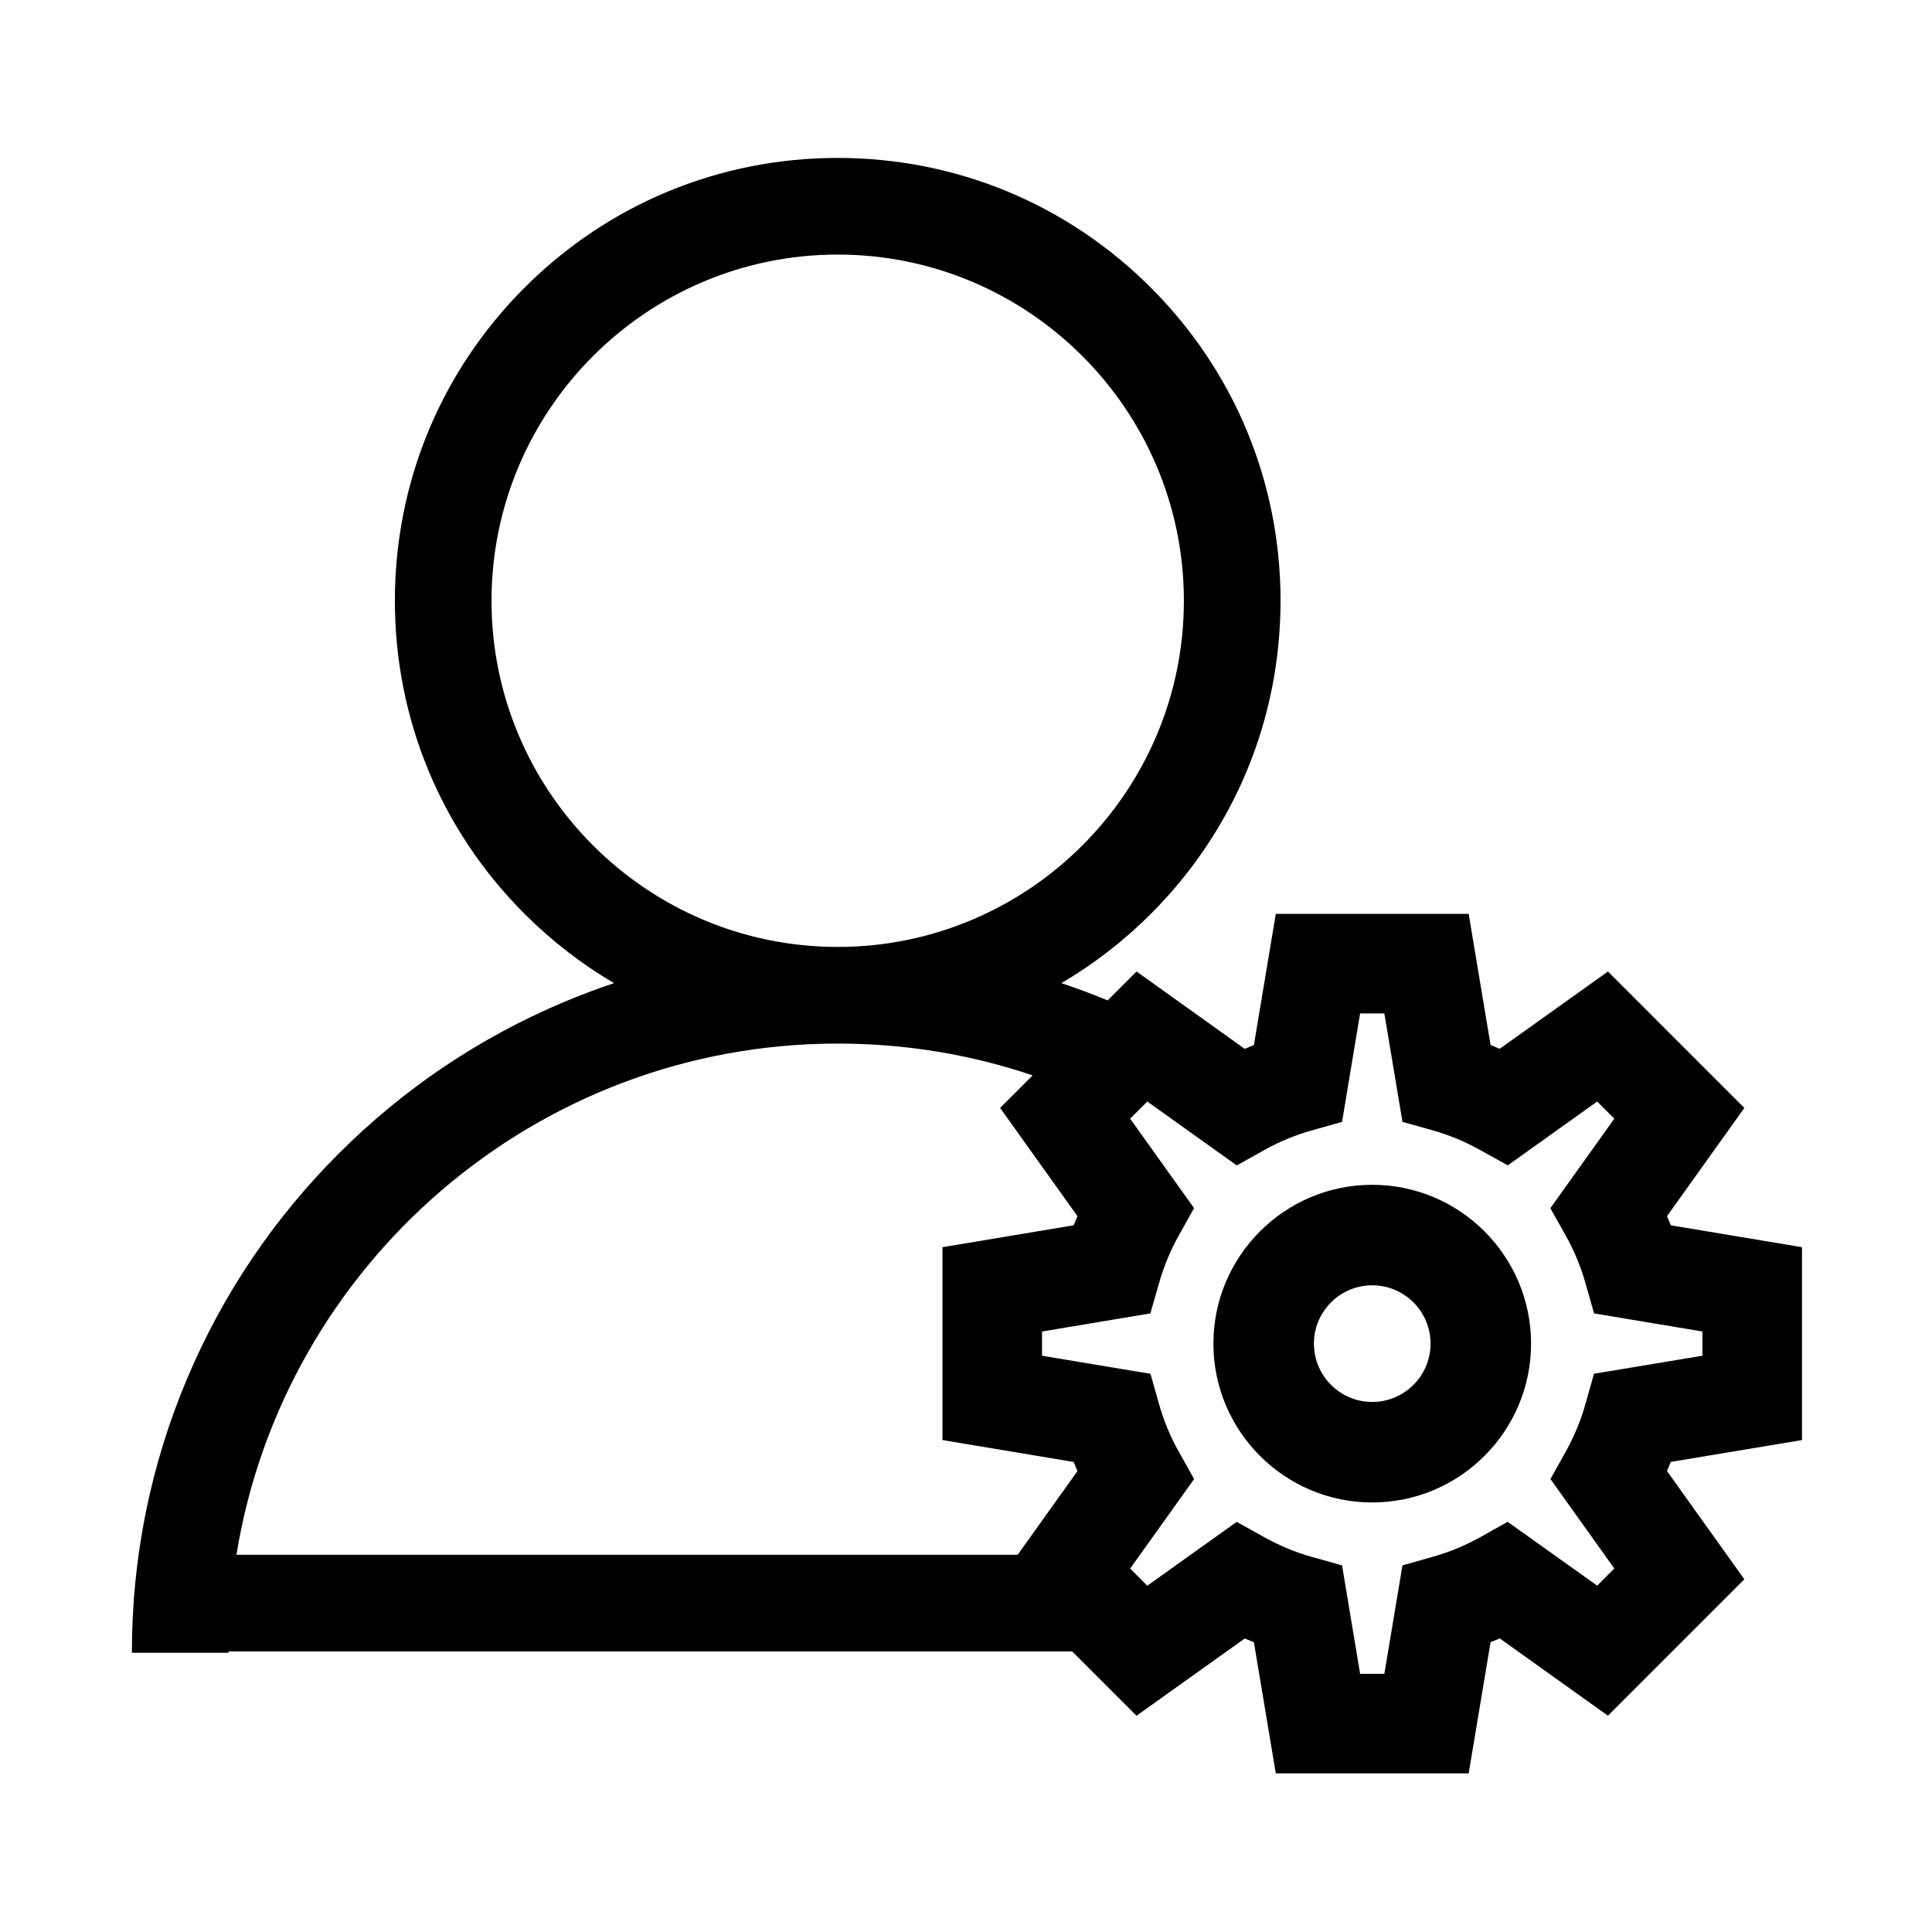
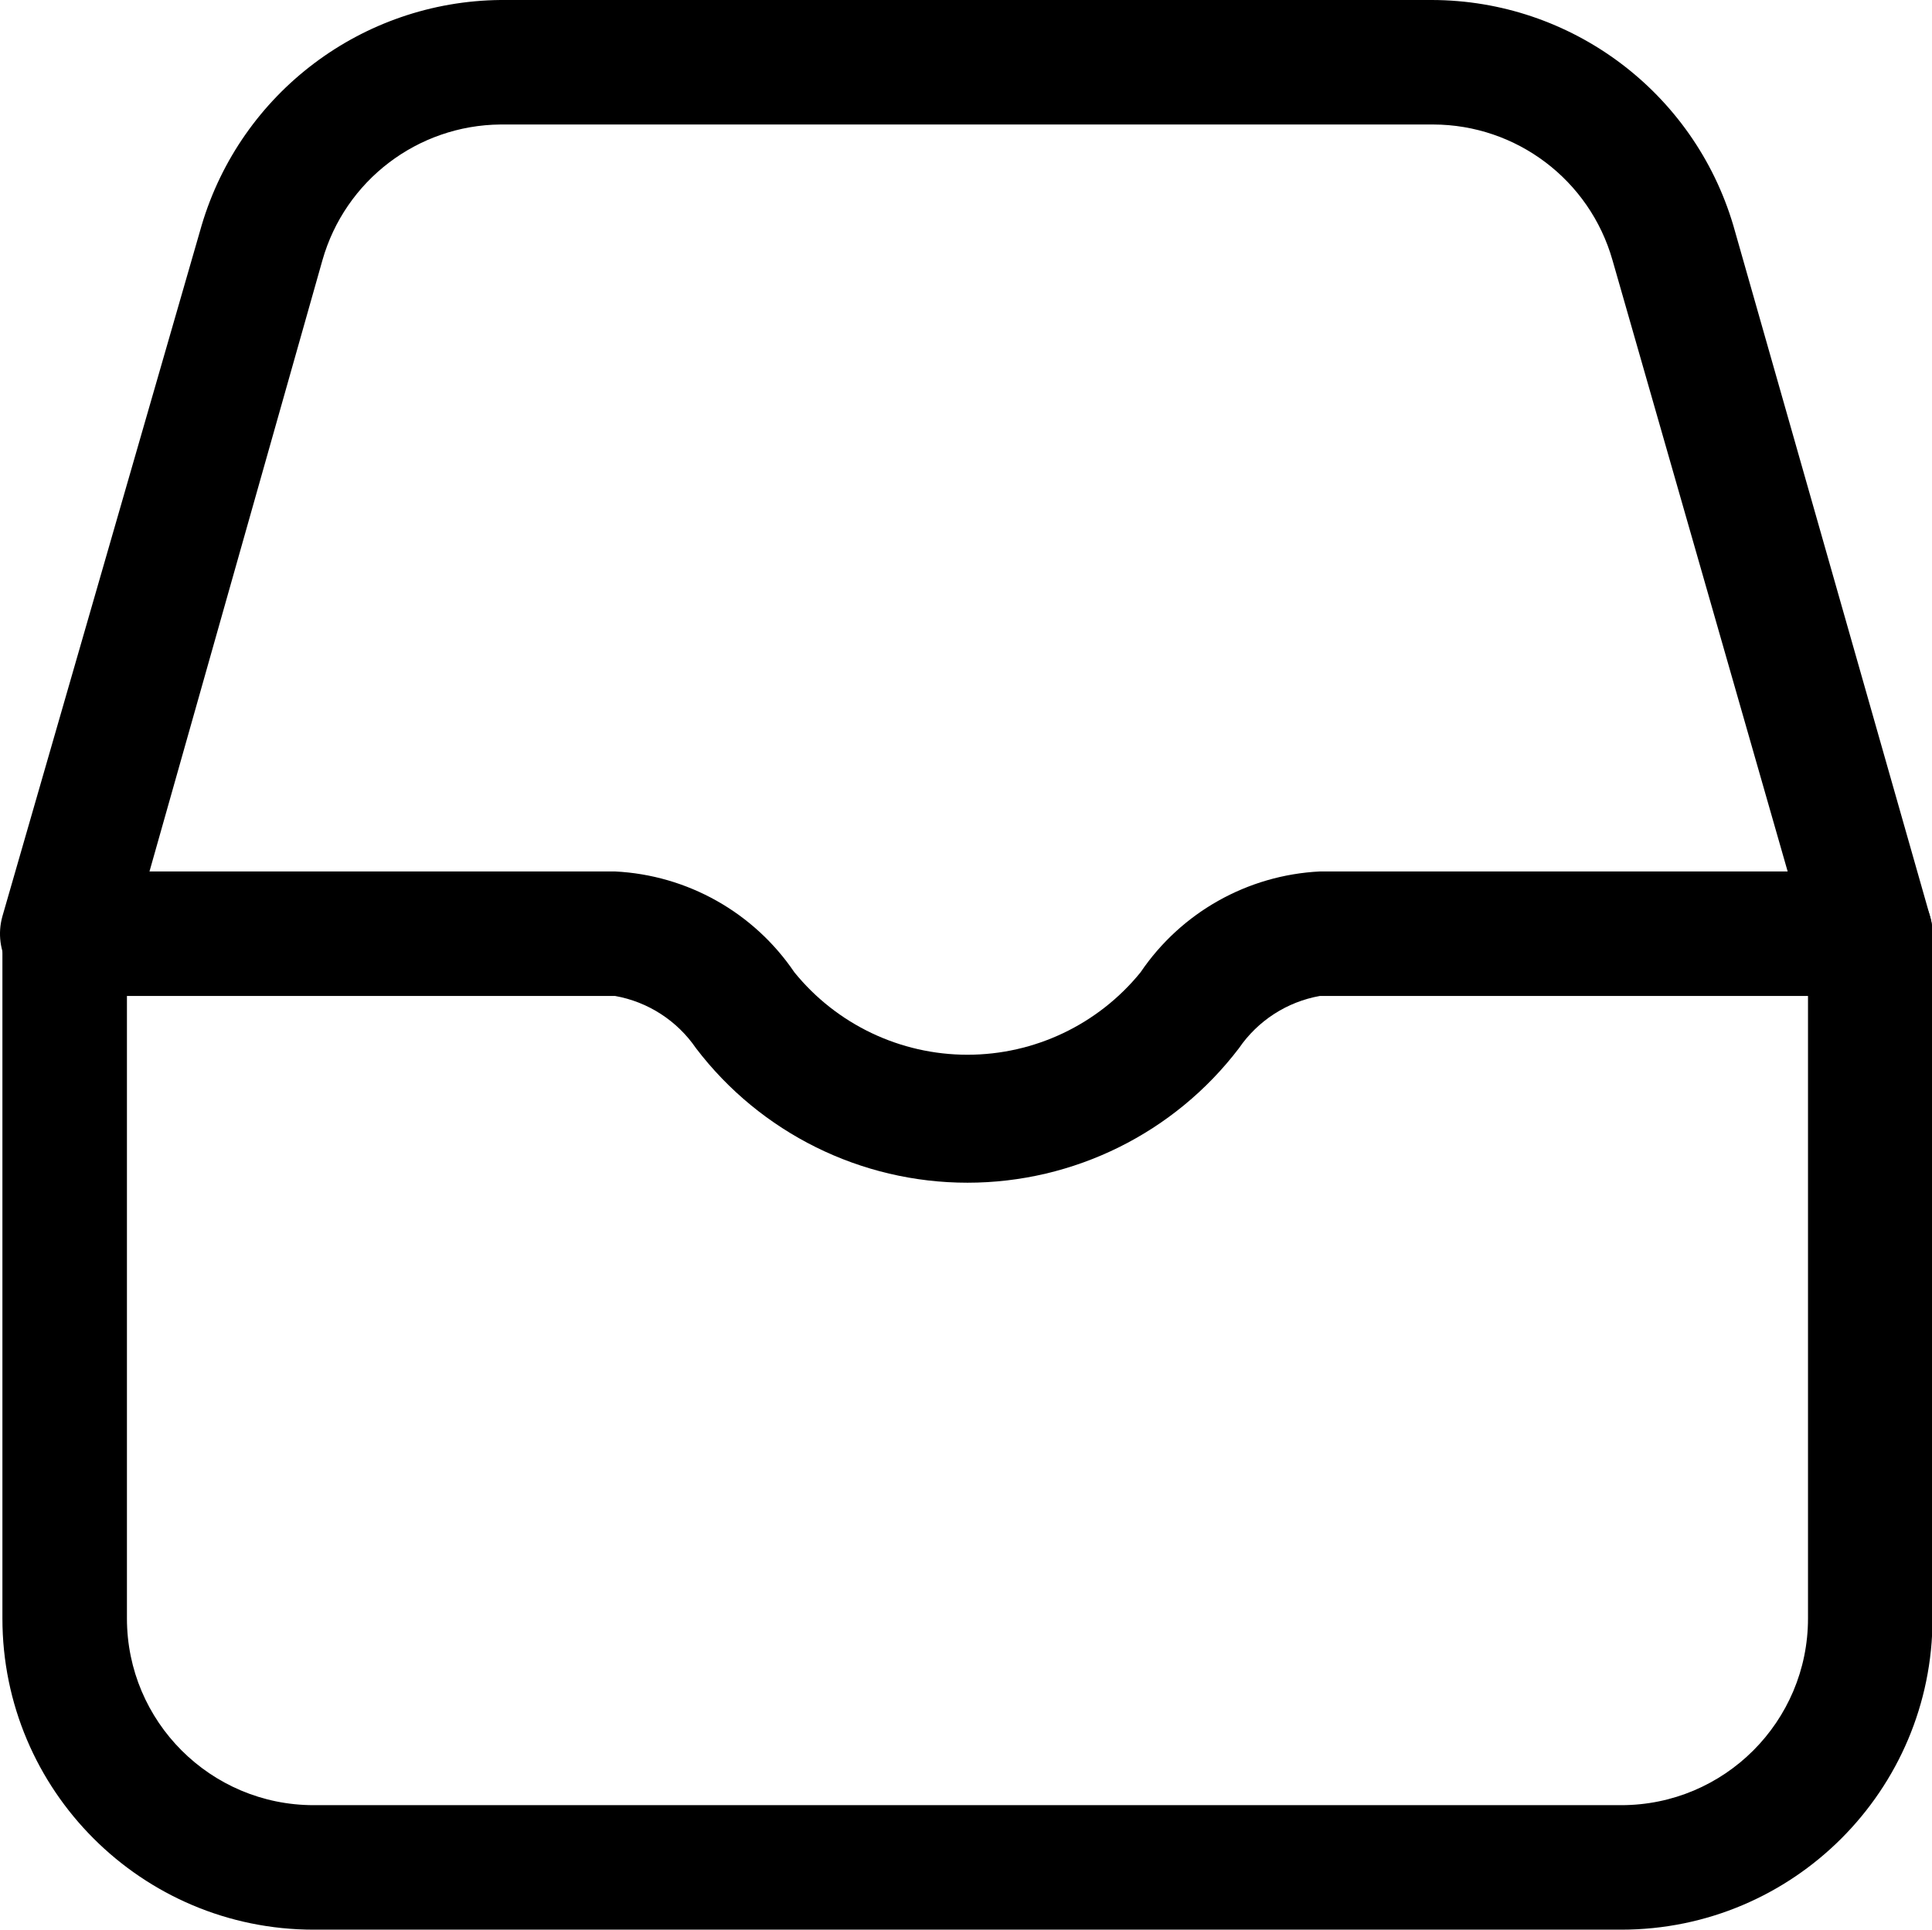
- <svg xmlns="http://www.w3.org/2000/svg" t="1580711541501" class="icon" viewBox="0 0 1024 1024" version="1.1" p-id="10218" width="128" height="128">
+ <svg xmlns="http://www.w3.org/2000/svg" t="1625823035997" class="icon" viewBox="0 0 1025 1024" version="1.1" p-id="13546" width="200.195" height="200">
  <defs>
    <style type="text/css" />
  </defs>
-   <path d="M955.092 763.263l0-102.226-69.523-11.606c-0.643-1.619-1.314-3.235-2.012-4.845l40.981-57.363-72.292-72.296-57.379 40.952c-1.605-0.694-3.218-1.361-4.835-2.002l-11.605-69.505-102.224 0-11.606 69.519c-1.626 0.645-3.249 1.317-4.865 2.017l-57.343-40.986-15.317 15.318c-8.084-3.351-16.255-6.408-24.503-9.17 17.087-10.037 33.017-22.307 47.399-36.69 44.33-44.33 68.744-103.27 68.744-165.965 0-62.695-24.413-121.636-68.744-165.966-44.329-44.33-103.27-68.744-165.965-68.744-62.695 0-121.636 24.413-165.966 68.744-44.331 44.33-68.744 103.271-68.744 165.966 0 62.695 24.413 121.635 68.744 165.965 14.388 14.388 30.322 26.662 47.416 36.7-9.125 3.051-18.155 6.456-27.077 10.23-44.552 18.844-84.557 45.815-118.907 80.166-34.349 34.348-61.321 74.355-80.164 118.906-19.515 46.139-29.41 95.135-29.41 145.628l51.224 0c0-0.244 0.008-0.486 0.009-0.73L568.286 875.279l34.093 34.095 57.377-40.946c1.614 0.699 3.228 1.368 4.838 2.007l11.607 69.495 102.224 0 11.604-69.518c1.627-0.646 3.252-1.319 4.87-2.021l57.341 40.962 72.3-72.299-41.002-57.354c0.701-1.614 1.373-3.231 2.016-4.85L955.092 763.263zM260.516 318.412c0-101.174 82.312-183.486 183.486-183.486 101.173 0 183.485 82.312 183.485 183.486 0 101.173-82.312 183.484-183.485 183.484C342.827 501.896 260.516 419.585 260.516 318.412zM539.391 824.052 125.317 824.052c24.924-153.425 158.33-270.934 318.685-270.934 35.589 0 70.209 5.661 103.324 16.864l-17.238 17.239 40.989 57.37c-0.697 1.612-1.365 3.224-2.005 4.839l-69.538 11.605 0 102.224 69.531 11.61c0.646 1.629 1.315 3.244 2.006 4.842L539.391 824.052zM855.621 831.341l-9.088 9.082-47.446-33.837-14.564 8.17c-7.929 4.42-16.368 7.907-25.115 10.37l-16.076 4.565-9.592 57.467-12.85 0-9.575-57.482-16.139-4.516c-8.561-2.401-17.007-5.902-25.092-10.403l-14.593-8.14-47.397 33.842-9.087-9.086 33.891-47.432-8.193-14.648c-4.408-7.849-7.895-16.274-10.37-25.073l-4.563-16.078-57.468-9.572 0-12.85 57.416-9.586 4.626-16.118c2.429-8.65 5.921-17.084 10.39-25.091l8.124-14.613-33.855-47.386 9.088-9.088 47.419 33.863 14.628-8.158c7.889-4.427 16.326-7.923 25.063-10.388l16.114-4.524 9.573-57.493 12.851 0 9.597 57.467 16.096 4.524c8.613 2.43 17.061 5.94 25.147 10.453l14.578 8.078 47.376-33.823 9.088 9.089-33.898 47.439 8.191 14.598c4.414 7.88 7.911 16.328 10.405 25.126l4.569 16.041 57.434 9.589 0 12.845-57.471 9.549-4.572 16.159c-2.398 8.57-5.889 17.002-10.379 25.06l-8.136 14.595L855.621 831.341zM727.311 627.965c-46.417 0-84.181 37.764-84.181 84.183 0 46.42 37.763 84.186 84.181 84.186 46.419 0 84.184-37.765 84.184-84.186C811.496 665.73 773.731 627.965 727.311 627.965zM727.311 743.064c-17.045 0-30.913-13.869-30.913-30.915s13.868-30.915 30.913-30.915c17.047 0 30.916 13.869 30.916 30.915S744.359 743.064 727.311 743.064z" p-id="10219" />
+   <path d="M992.247 528.516a32.372 32.372 0 0 1-31.711-23.783l-105.043-366.658A99.097 99.097 0 0 0 760.36 66.065H265.537a99.097 99.097 0 0 0-94.472 72.01L67.344 504.733a33.032 33.032 0 1 1-66.065-18.498l105.703-366.658A167.143 167.143 0 0 1 265.537 0h494.163a167.143 167.143 0 0 1 159.876 119.577l104.382 366.658a33.032 33.032 0 0 1-22.462 40.96z" p-id="13547" />
+   <path d="M860.118 1024H166.44A165.161 165.161 0 0 1 1.279 858.839V495.484A33.032 33.032 0 0 1 34.311 462.452h292.005a122.219 122.219 0 0 1 95.133 53.512 118.255 118.255 0 0 0 183.659 0A122.219 122.219 0 0 1 700.242 462.452H992.247a33.032 33.032 0 0 1 33.032 33.032V858.839a165.161 165.161 0 0 1-165.161 165.161zM67.344 528.516v330.323a99.097 99.097 0 0 0 99.097 99.097H860.118a99.097 99.097 0 0 0 99.097-99.097V528.516h-258.973a66.065 66.065 0 0 0-42.942 27.747 181.017 181.017 0 0 1-288.041 0A66.065 66.065 0 0 0 326.316 528.516z" p-id="13548" />
</svg>
